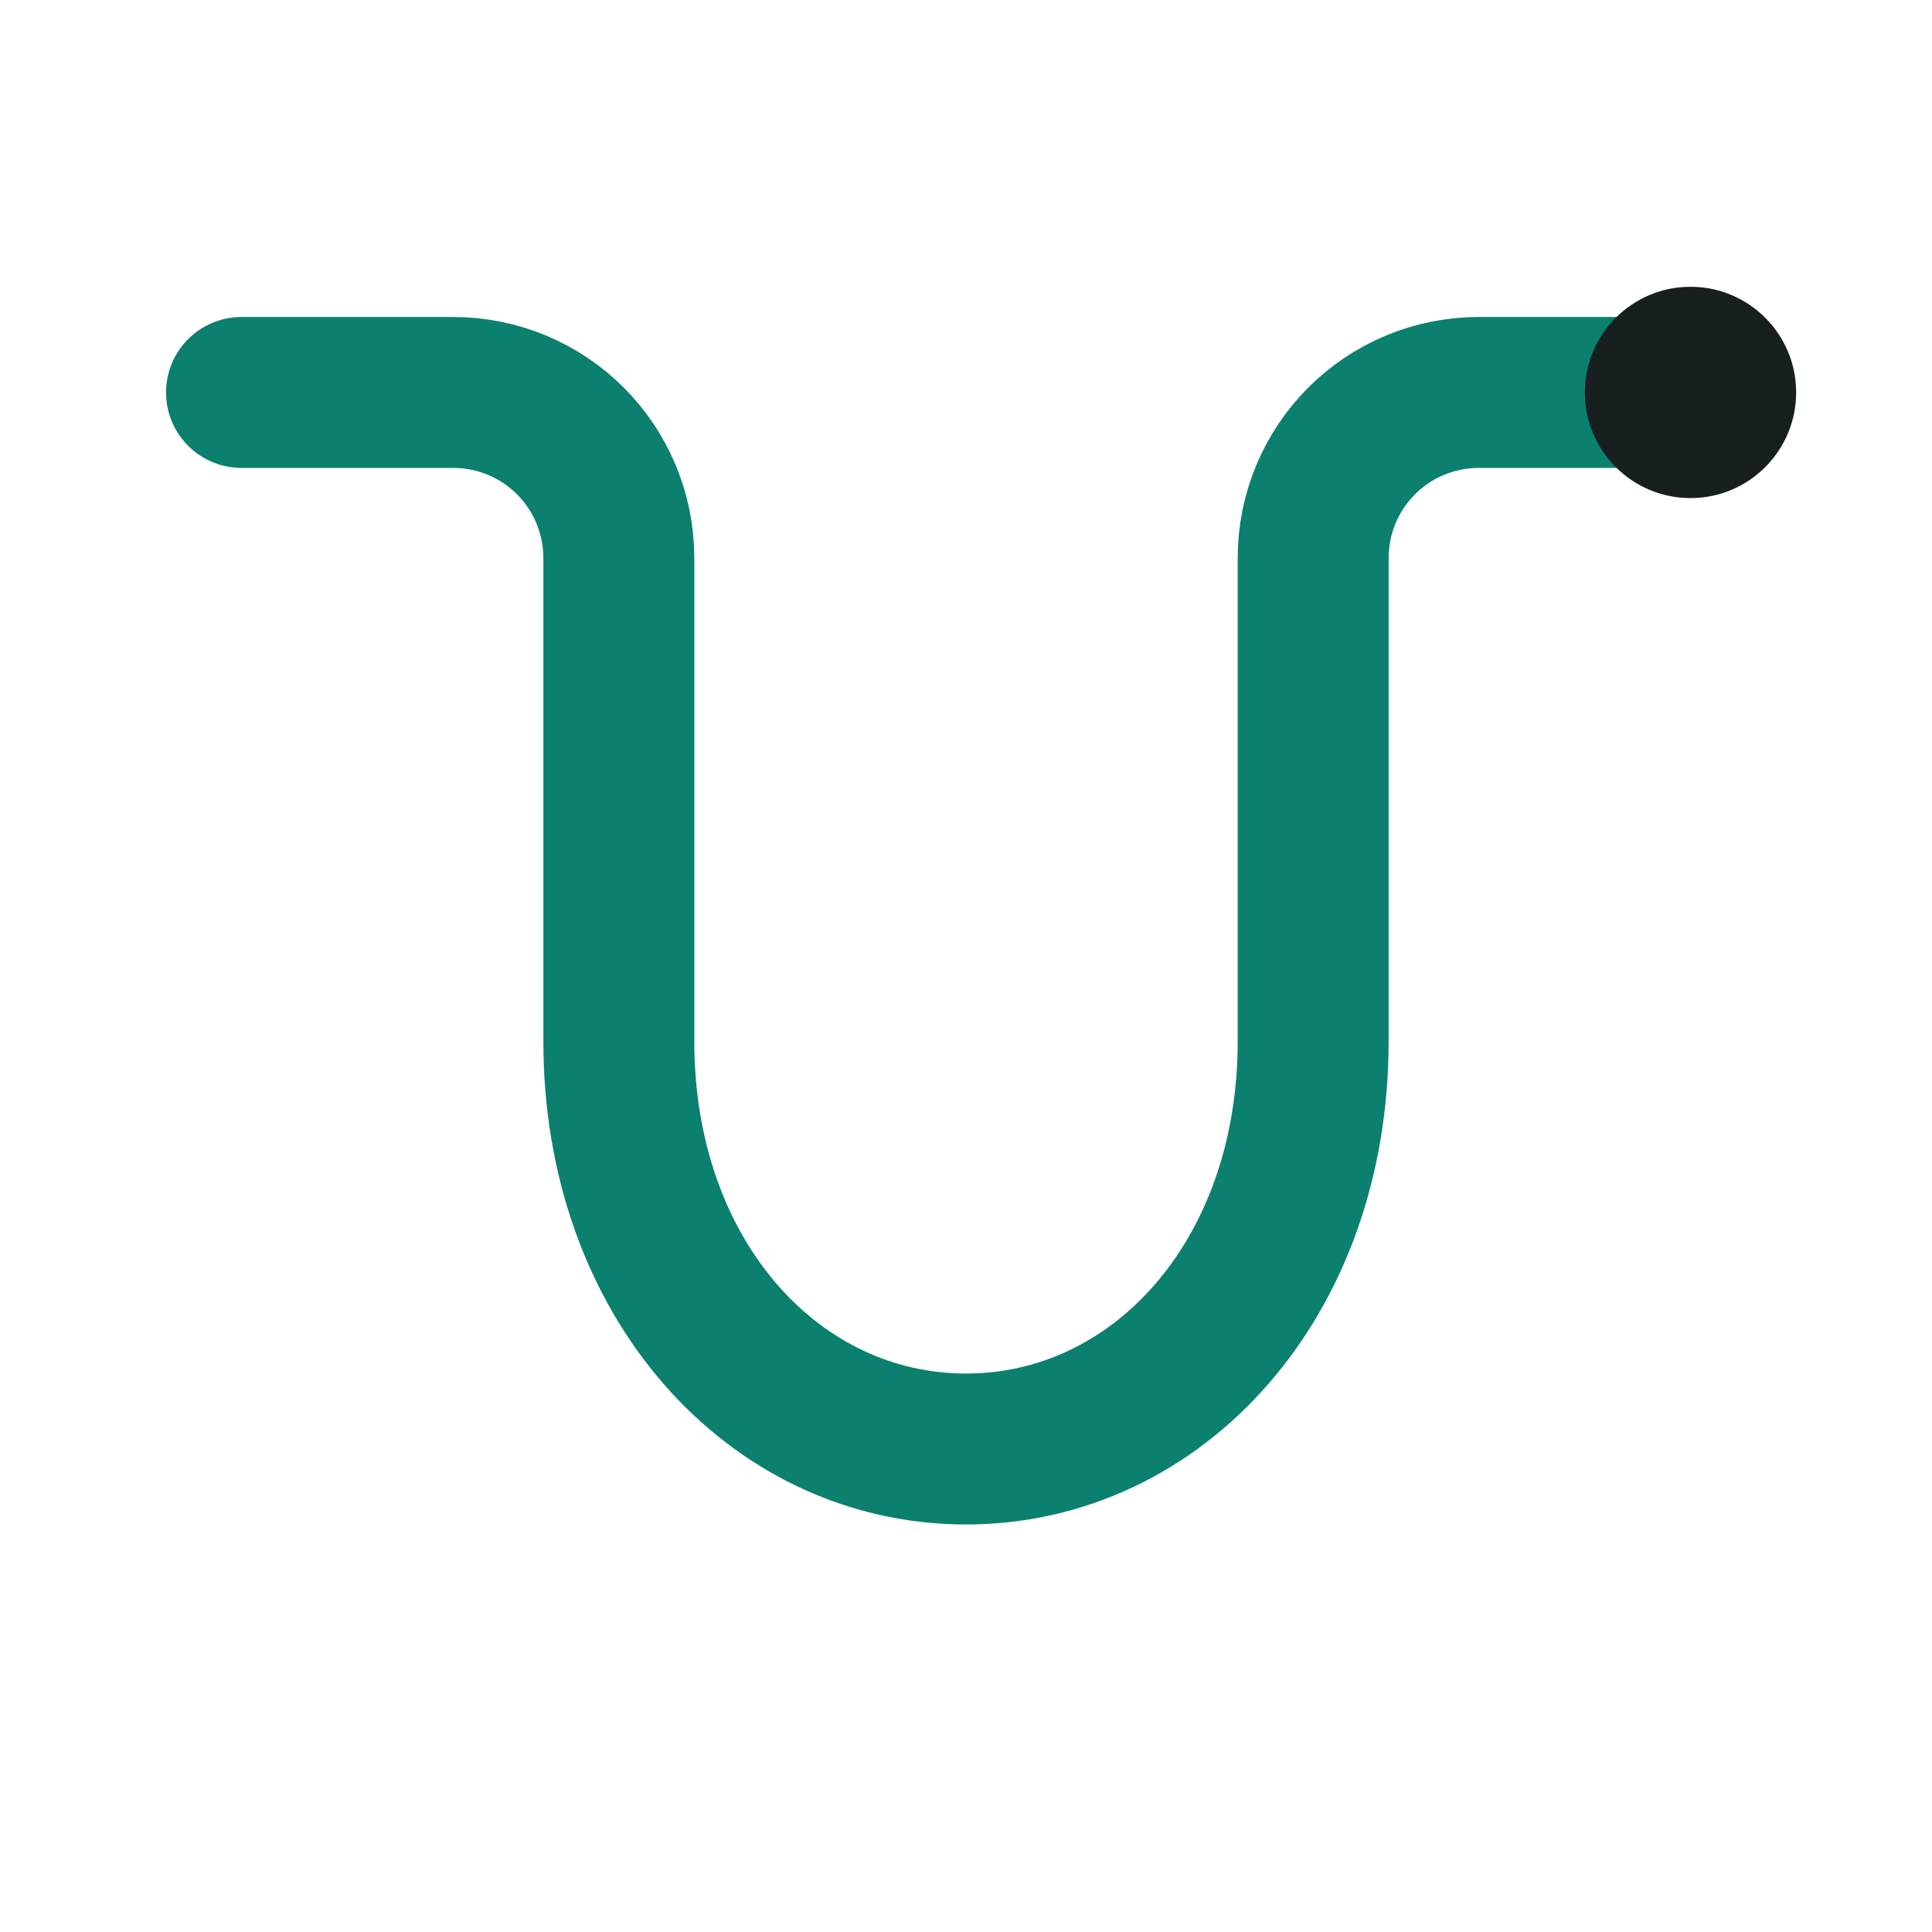
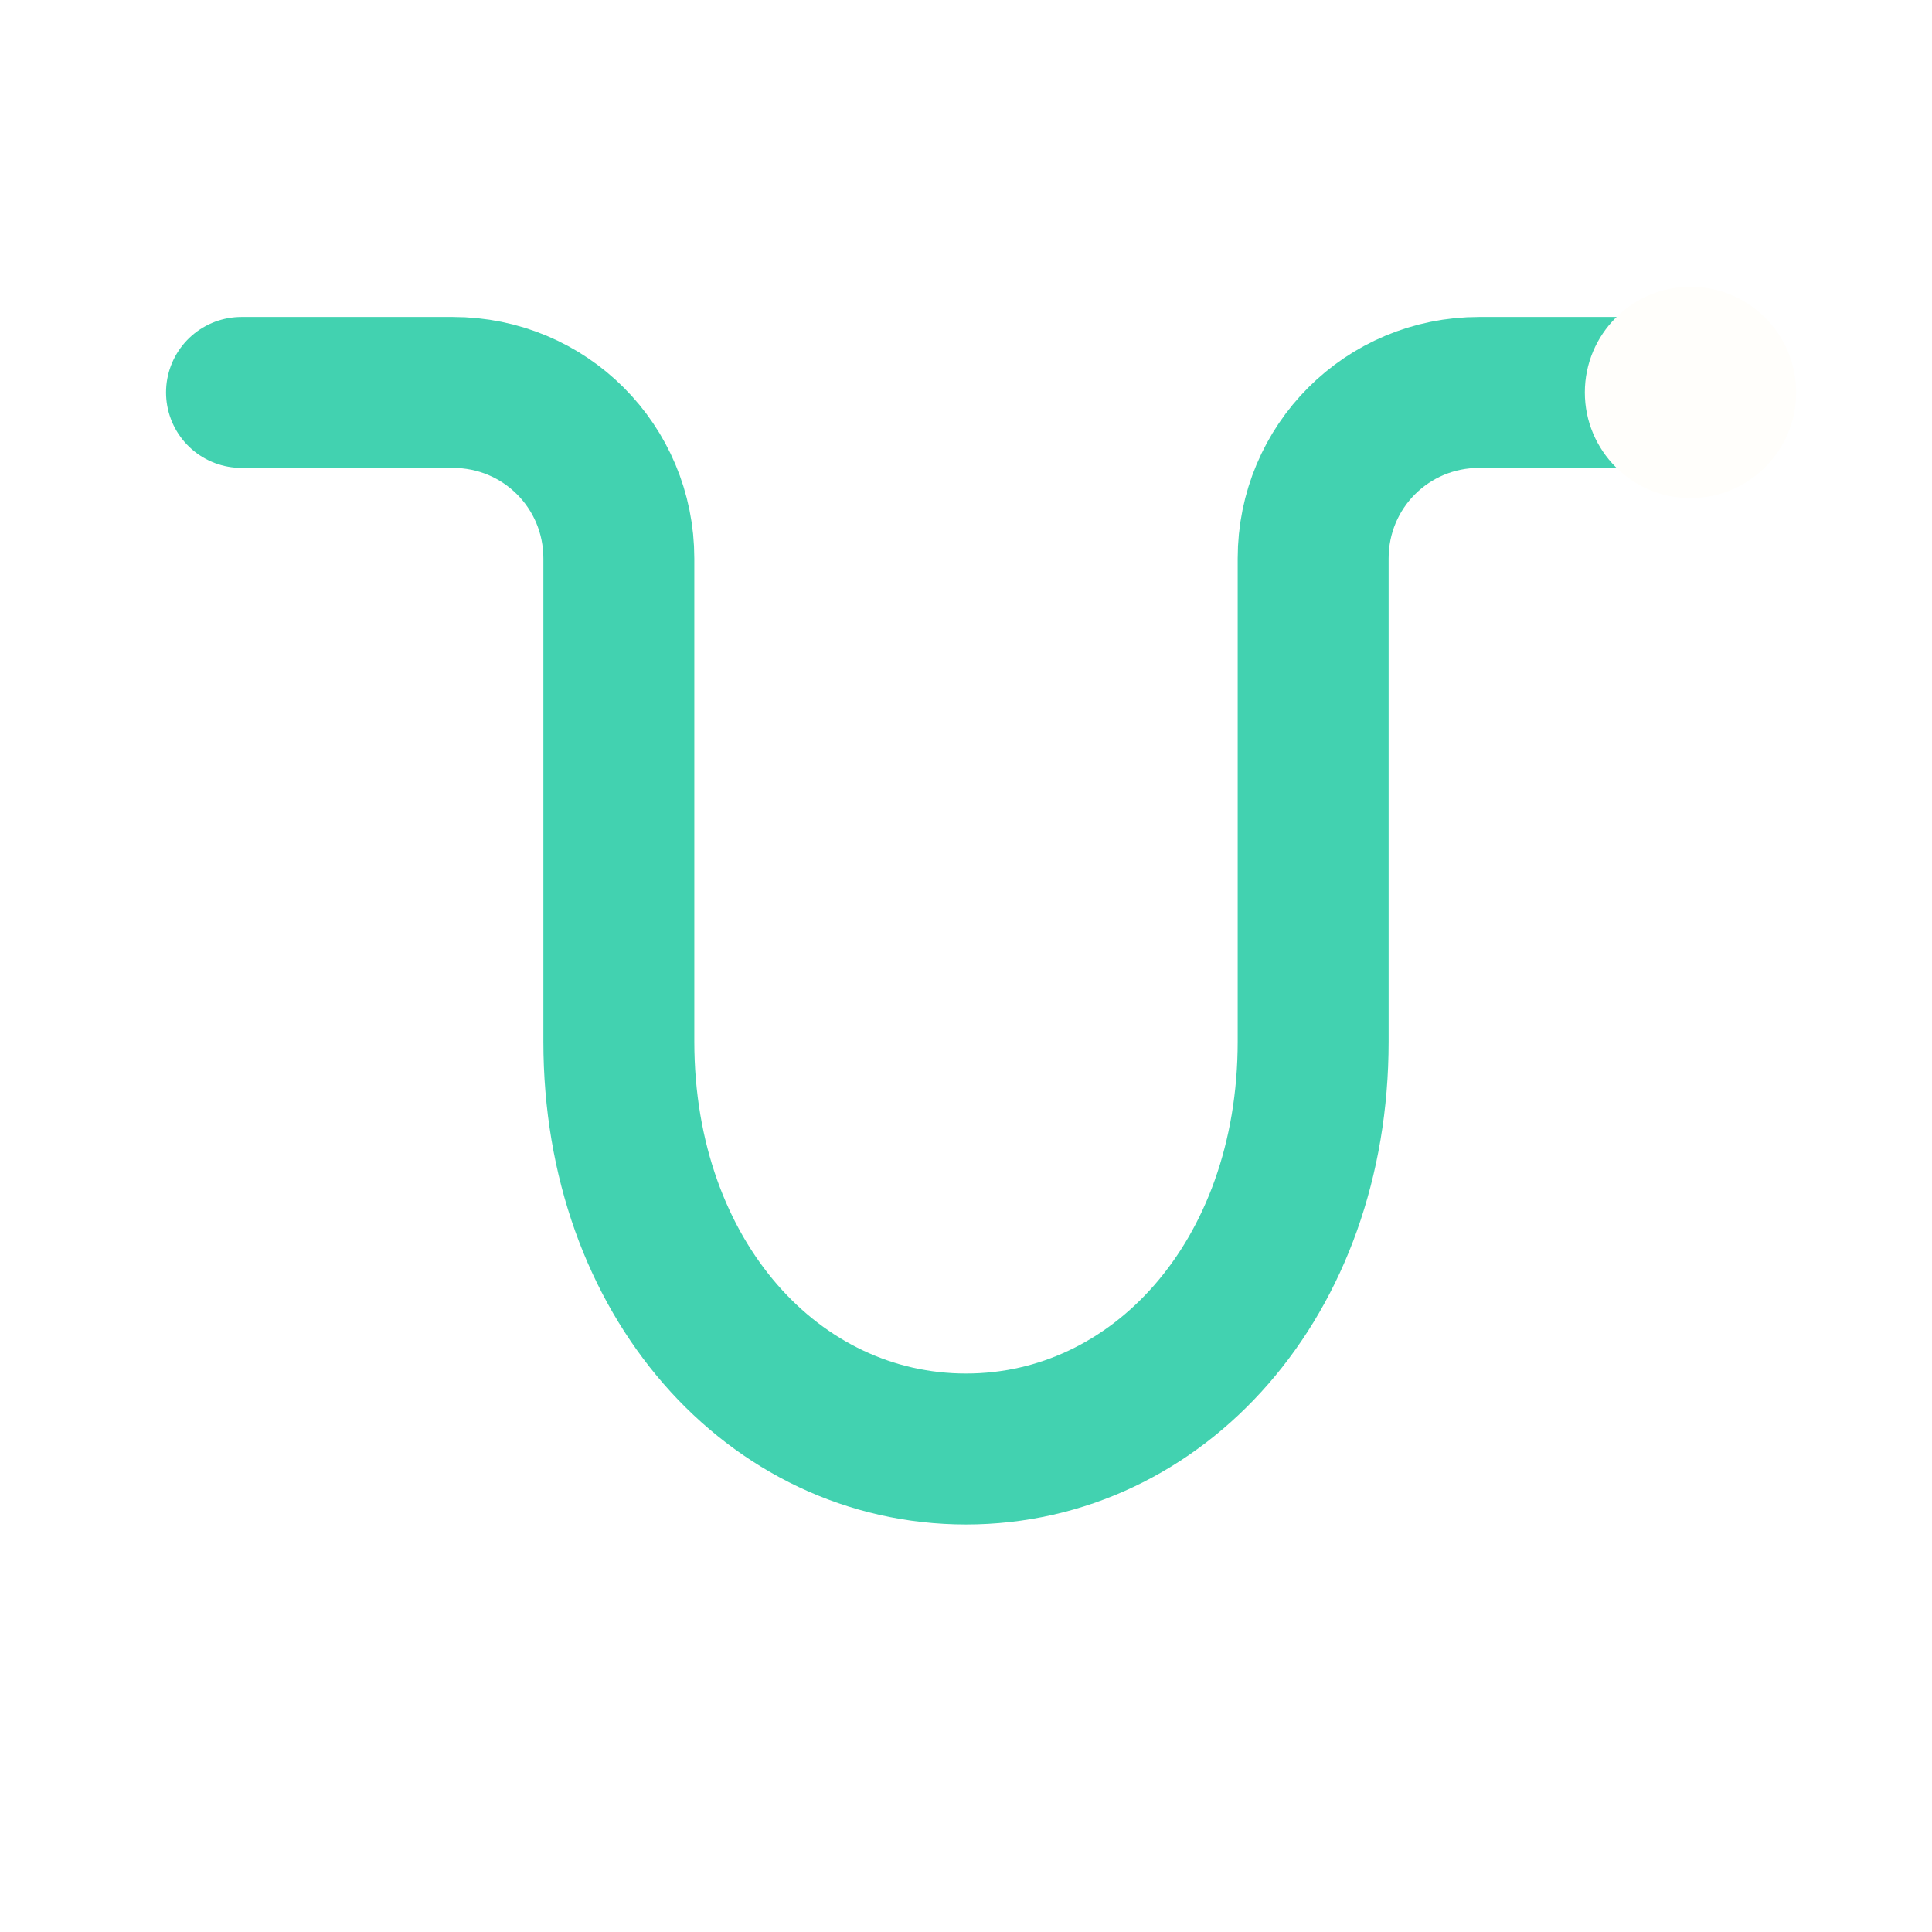
<svg xmlns="http://www.w3.org/2000/svg" viewBox="0 0 256 256" role="img" aria-labelledby="title description">
-   <path d="M32 52h28c12.2 0 22 9.8 22 22v64c0 31.5 20.6 54 46 54s46-22.5 46-54V74c0-12.2 9.8-22 22-22h28" fill="none" stroke="#0b806f" stroke-linecap="round" stroke-linejoin="round" stroke-width="20" />
-   <circle cx="224" cy="52" r="14" fill="#17201e" />
+   <path d="M32 52h28c12.2 0 22 9.8 22 22v64c0 31.5 20.6 54 46 54s46-22.5 46-54V74c0-12.2 9.8-22 22-22h28" fill="none" stroke="#42d2b0" stroke-linecap="round" stroke-linejoin="round" stroke-width="20" />
+   <circle cx="224" cy="52" r="14" fill="#fffefb" />
</svg>
